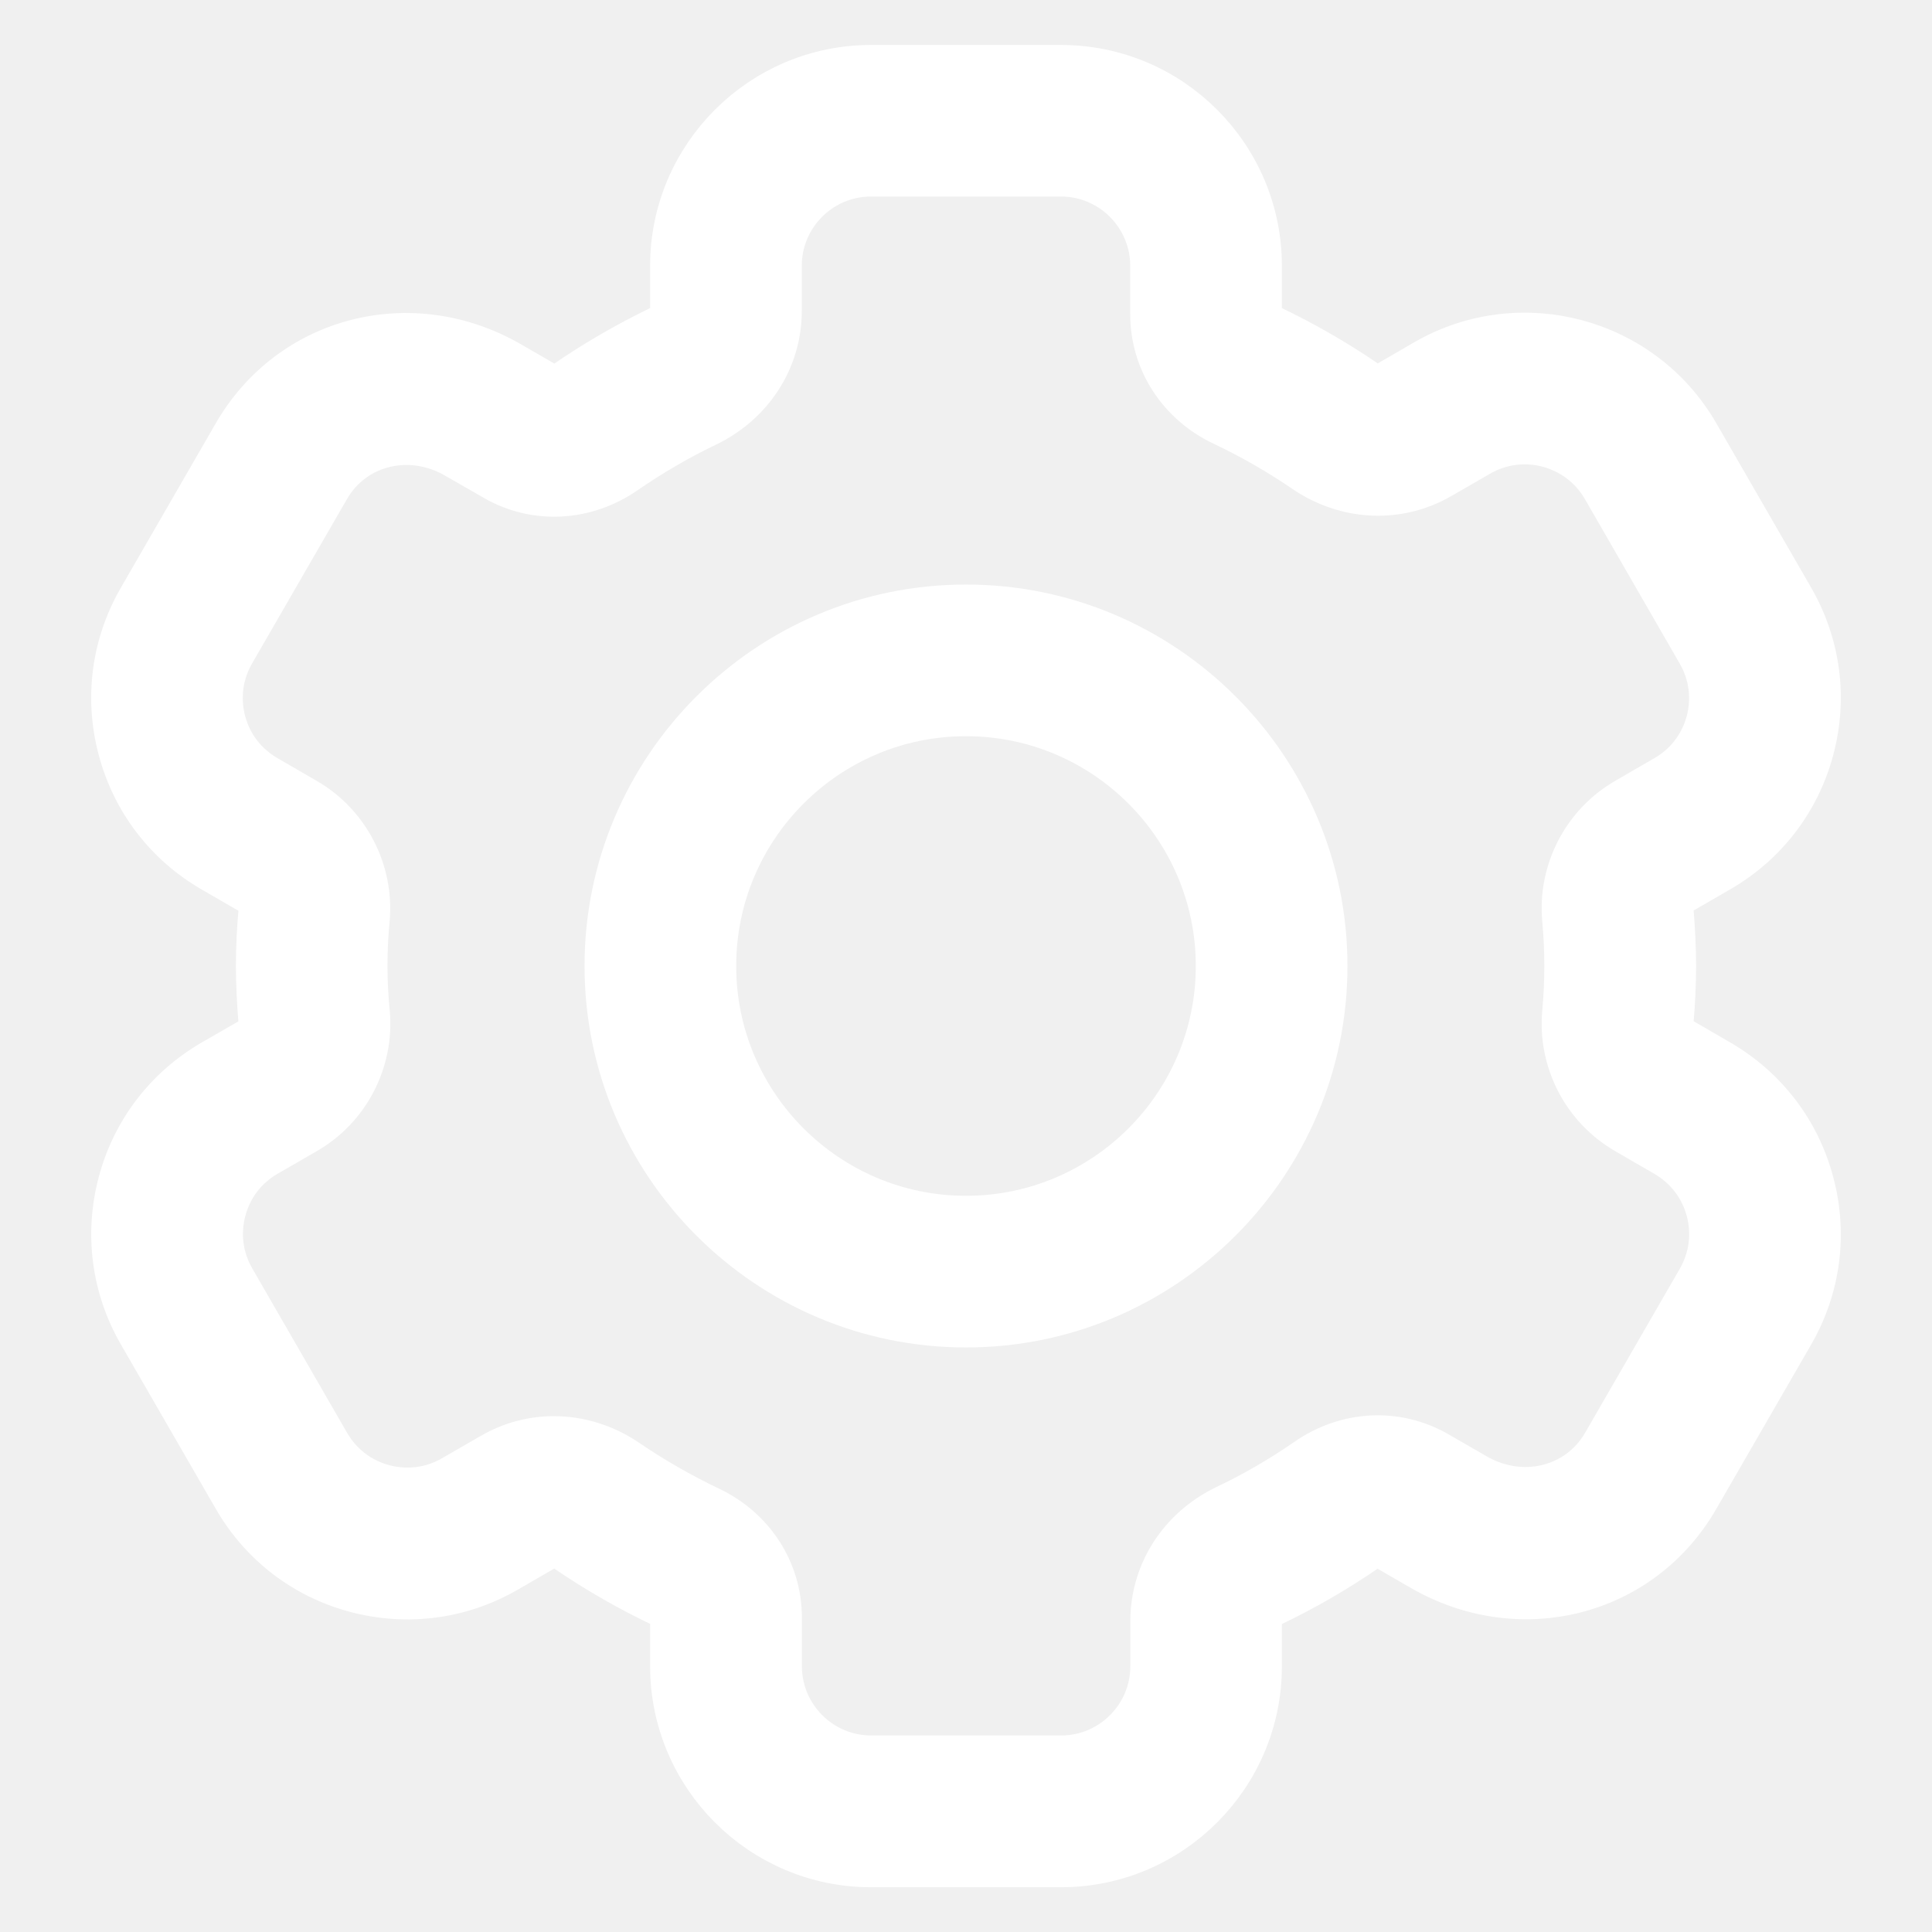
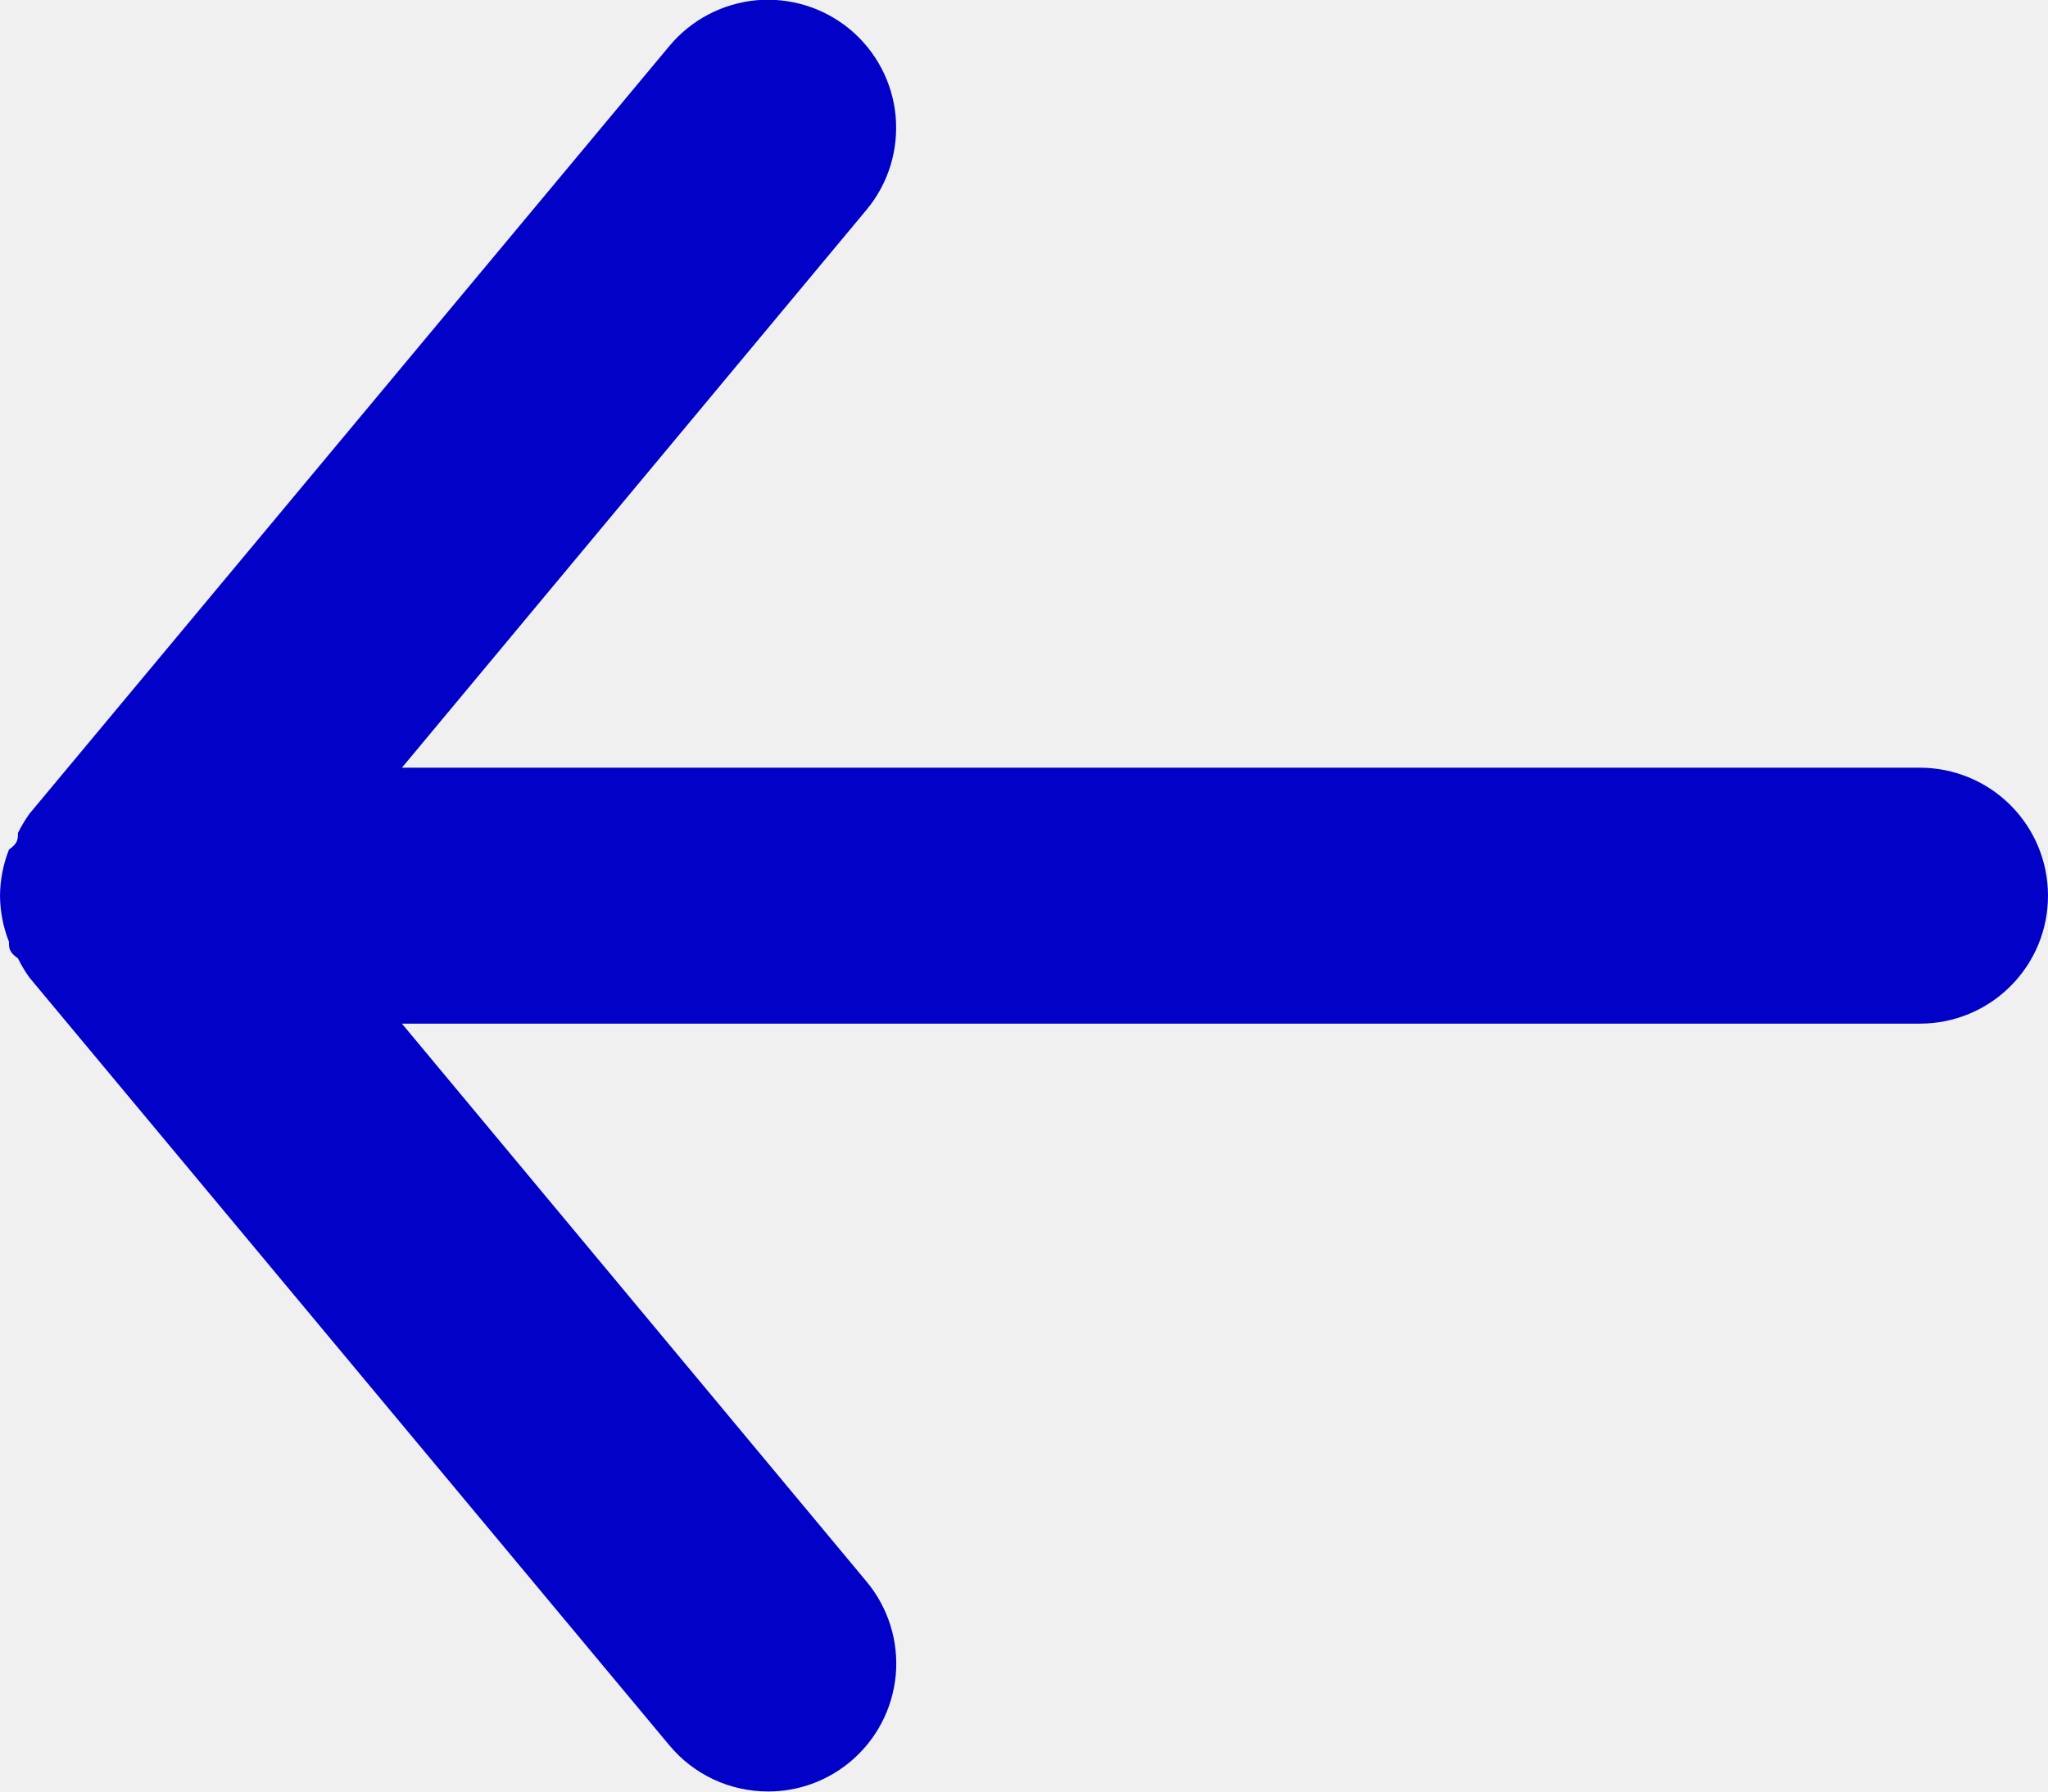
- <svg xmlns="http://www.w3.org/2000/svg" width="18" height="18" viewBox="0 0 18 18" fill="none">
-   <g id="np_setting_5928030_000000 1" clip-path="url(#clip0_5158_5832)">
-     <g id="Group">
-       <path id="Vector" d="M16.021 9.886L15.656 9.674C15.603 9.644 15.573 9.586 15.578 9.524C15.593 9.351 15.602 9.176 15.602 8.999C15.602 8.822 15.592 8.648 15.578 8.473C15.572 8.413 15.603 8.354 15.656 8.323L16.021 8.112C16.45 7.864 16.758 7.464 16.886 6.985C17.015 6.505 16.949 6.005 16.701 5.575L15.816 4.041C15.303 3.154 14.166 2.85 13.278 3.361L12.914 3.572C12.85 3.61 12.774 3.585 12.724 3.551C12.44 3.357 12.137 3.184 11.826 3.036C11.806 3.026 11.743 2.992 11.743 2.927L11.743 2.477C11.743 1.452 10.91 0.619 9.885 0.619H8.115C7.091 0.619 6.257 1.453 6.257 2.476V2.897C6.257 2.971 6.199 3.025 6.145 3.05C5.833 3.201 5.532 3.376 5.249 3.572C5.232 3.584 5.169 3.621 5.114 3.589L4.756 3.382C3.835 2.85 2.706 3.14 2.184 4.043L1.299 5.576C1.051 6.005 0.985 6.506 1.114 6.986C1.242 7.466 1.55 7.866 1.979 8.114L2.344 8.325C2.398 8.356 2.428 8.414 2.423 8.475C2.407 8.648 2.398 8.823 2.398 9C2.398 9.177 2.408 9.352 2.422 9.526C2.428 9.586 2.397 9.645 2.344 9.676L1.979 9.886C1.55 10.135 1.242 10.535 1.114 11.015C0.986 11.495 1.051 11.995 1.299 12.425L2.184 13.958C2.432 14.388 2.832 14.696 3.312 14.824C3.792 14.952 4.293 14.886 4.723 14.638L5.086 14.428C5.153 14.391 5.228 14.415 5.277 14.449C5.562 14.644 5.863 14.816 6.175 14.964C6.194 14.974 6.257 15.008 6.257 15.073V15.524C6.257 16.549 7.091 17.383 8.115 17.383H9.885C10.91 17.383 11.743 16.549 11.743 15.525V15.104C11.743 15.031 11.802 14.976 11.855 14.951C12.165 14.803 12.466 14.628 12.75 14.431C12.768 14.418 12.829 14.381 12.886 14.414L13.244 14.621C14.165 15.152 15.295 14.863 15.816 13.96L16.701 12.427C16.949 11.997 17.015 11.497 16.886 11.016C16.758 10.535 16.45 10.135 16.021 9.886ZM15.825 11.918L14.94 13.451C14.702 13.861 14.18 13.989 13.752 13.742L13.393 13.535C13.013 13.317 12.548 13.339 12.176 13.596C11.935 13.763 11.68 13.911 11.417 14.036C10.994 14.24 10.731 14.648 10.731 15.103V15.523C10.731 15.99 10.352 16.369 9.886 16.369H8.116C7.65 16.369 7.271 15.989 7.271 15.523V15.071C7.271 14.633 7.017 14.24 6.609 14.048C6.346 13.922 6.09 13.776 5.849 13.612C5.638 13.467 5.398 13.394 5.16 13.394C4.96 13.394 4.761 13.446 4.581 13.55L4.217 13.76C4.021 13.873 3.795 13.902 3.575 13.844C3.357 13.786 3.174 13.645 3.061 13.45L2.177 11.917C2.064 11.722 2.034 11.494 2.093 11.275C2.151 11.057 2.292 10.874 2.487 10.762L2.851 10.552C3.246 10.325 3.473 9.885 3.432 9.434C3.418 9.291 3.41 9.146 3.41 9C3.41 8.854 3.417 8.709 3.431 8.566C3.471 8.115 3.244 7.675 2.85 7.448L2.486 7.237C2.29 7.124 2.149 6.942 2.091 6.724C2.033 6.506 2.062 6.278 2.175 6.082L3.06 4.549C3.297 4.138 3.82 4.01 4.248 4.259L4.607 4.465C4.987 4.684 5.453 4.66 5.825 4.404C6.064 4.239 6.318 4.09 6.583 3.963C7.006 3.76 7.27 3.352 7.27 2.897V2.476C7.27 2.01 7.649 1.631 8.115 1.631H9.885C10.351 1.631 10.73 2.011 10.73 2.477V2.928C10.73 3.366 10.983 3.759 11.392 3.953C11.656 4.078 11.911 4.224 12.151 4.388C12.538 4.653 13.024 4.677 13.419 4.45L13.783 4.24C14.188 4.006 14.705 4.145 14.939 4.549L15.823 6.083C15.936 6.278 15.966 6.506 15.908 6.724C15.849 6.942 15.709 7.125 15.513 7.237L15.149 7.448C14.755 7.675 14.527 8.115 14.568 8.566C14.581 8.709 14.588 8.854 14.588 9C14.588 9.146 14.581 9.291 14.568 9.434C14.527 9.886 14.755 10.325 15.149 10.552L15.513 10.763C15.709 10.876 15.849 11.058 15.908 11.276C15.967 11.495 15.937 11.722 15.825 11.918Z" fill="white" stroke="white" stroke-width="0.4" />
-       <path id="Vector_2" d="M9 5.646C7.151 5.646 5.646 7.151 5.646 9C5.646 10.849 7.151 12.354 9 12.354C10.849 12.354 12.354 10.849 12.354 9C12.354 7.151 10.849 5.646 9 5.646ZM9 11.341C7.709 11.341 6.659 10.291 6.659 9C6.659 7.709 7.709 6.659 9 6.659C10.291 6.659 11.341 7.709 11.341 9C11.341 10.291 10.291 11.341 9 11.341Z" fill="white" stroke="white" stroke-width="0.4" />
-     </g>
-   </g>
-   <defs>
-     <clipPath id="clip0_5158_5832">
-       <rect width="18" height="18" fill="white" />
-     </clipPath>
-   </defs>
+ <svg xmlns="http://www.w3.org/2000/svg" width="16" height="14" viewBox="0 0 16 14" fill="none">
+   <path d="M15 5.999H3.14L6.77 1.639C6.94 1.435 7.021 1.172 6.997 0.907C6.973 0.643 6.844 0.399 6.64 0.229C6.436 0.06 6.173 -0.022 5.908 0.002C5.644 0.027 5.4 0.155 5.23 0.359L0.23 6.359C0.196 6.407 0.166 6.457 0.14 6.509C0.14 6.559 0.14 6.589 0.07 6.639C0.025 6.754 0.001 6.876 0 6.999C0.001 7.123 0.025 7.245 0.07 7.359C0.07 7.409 0.07 7.439 0.14 7.489C0.166 7.541 0.196 7.592 0.23 7.639L5.23 13.639C5.324 13.752 5.442 13.843 5.575 13.905C5.708 13.967 5.853 13.999 6 13.999C6.234 14 6.46 13.918 6.64 13.769C6.741 13.685 6.825 13.582 6.886 13.466C6.948 13.35 6.985 13.222 6.998 13.091C7.01 12.96 6.996 12.828 6.957 12.703C6.918 12.577 6.854 12.46 6.77 12.359L3.14 7.999H15C15.265 7.999 15.52 7.894 15.707 7.706C15.895 7.519 16 7.265 16 6.999C16 6.734 15.895 6.48 15.707 6.292C15.52 6.105 15.265 5.999 15 5.999Z" fill="#0101C8" />
</svg>
